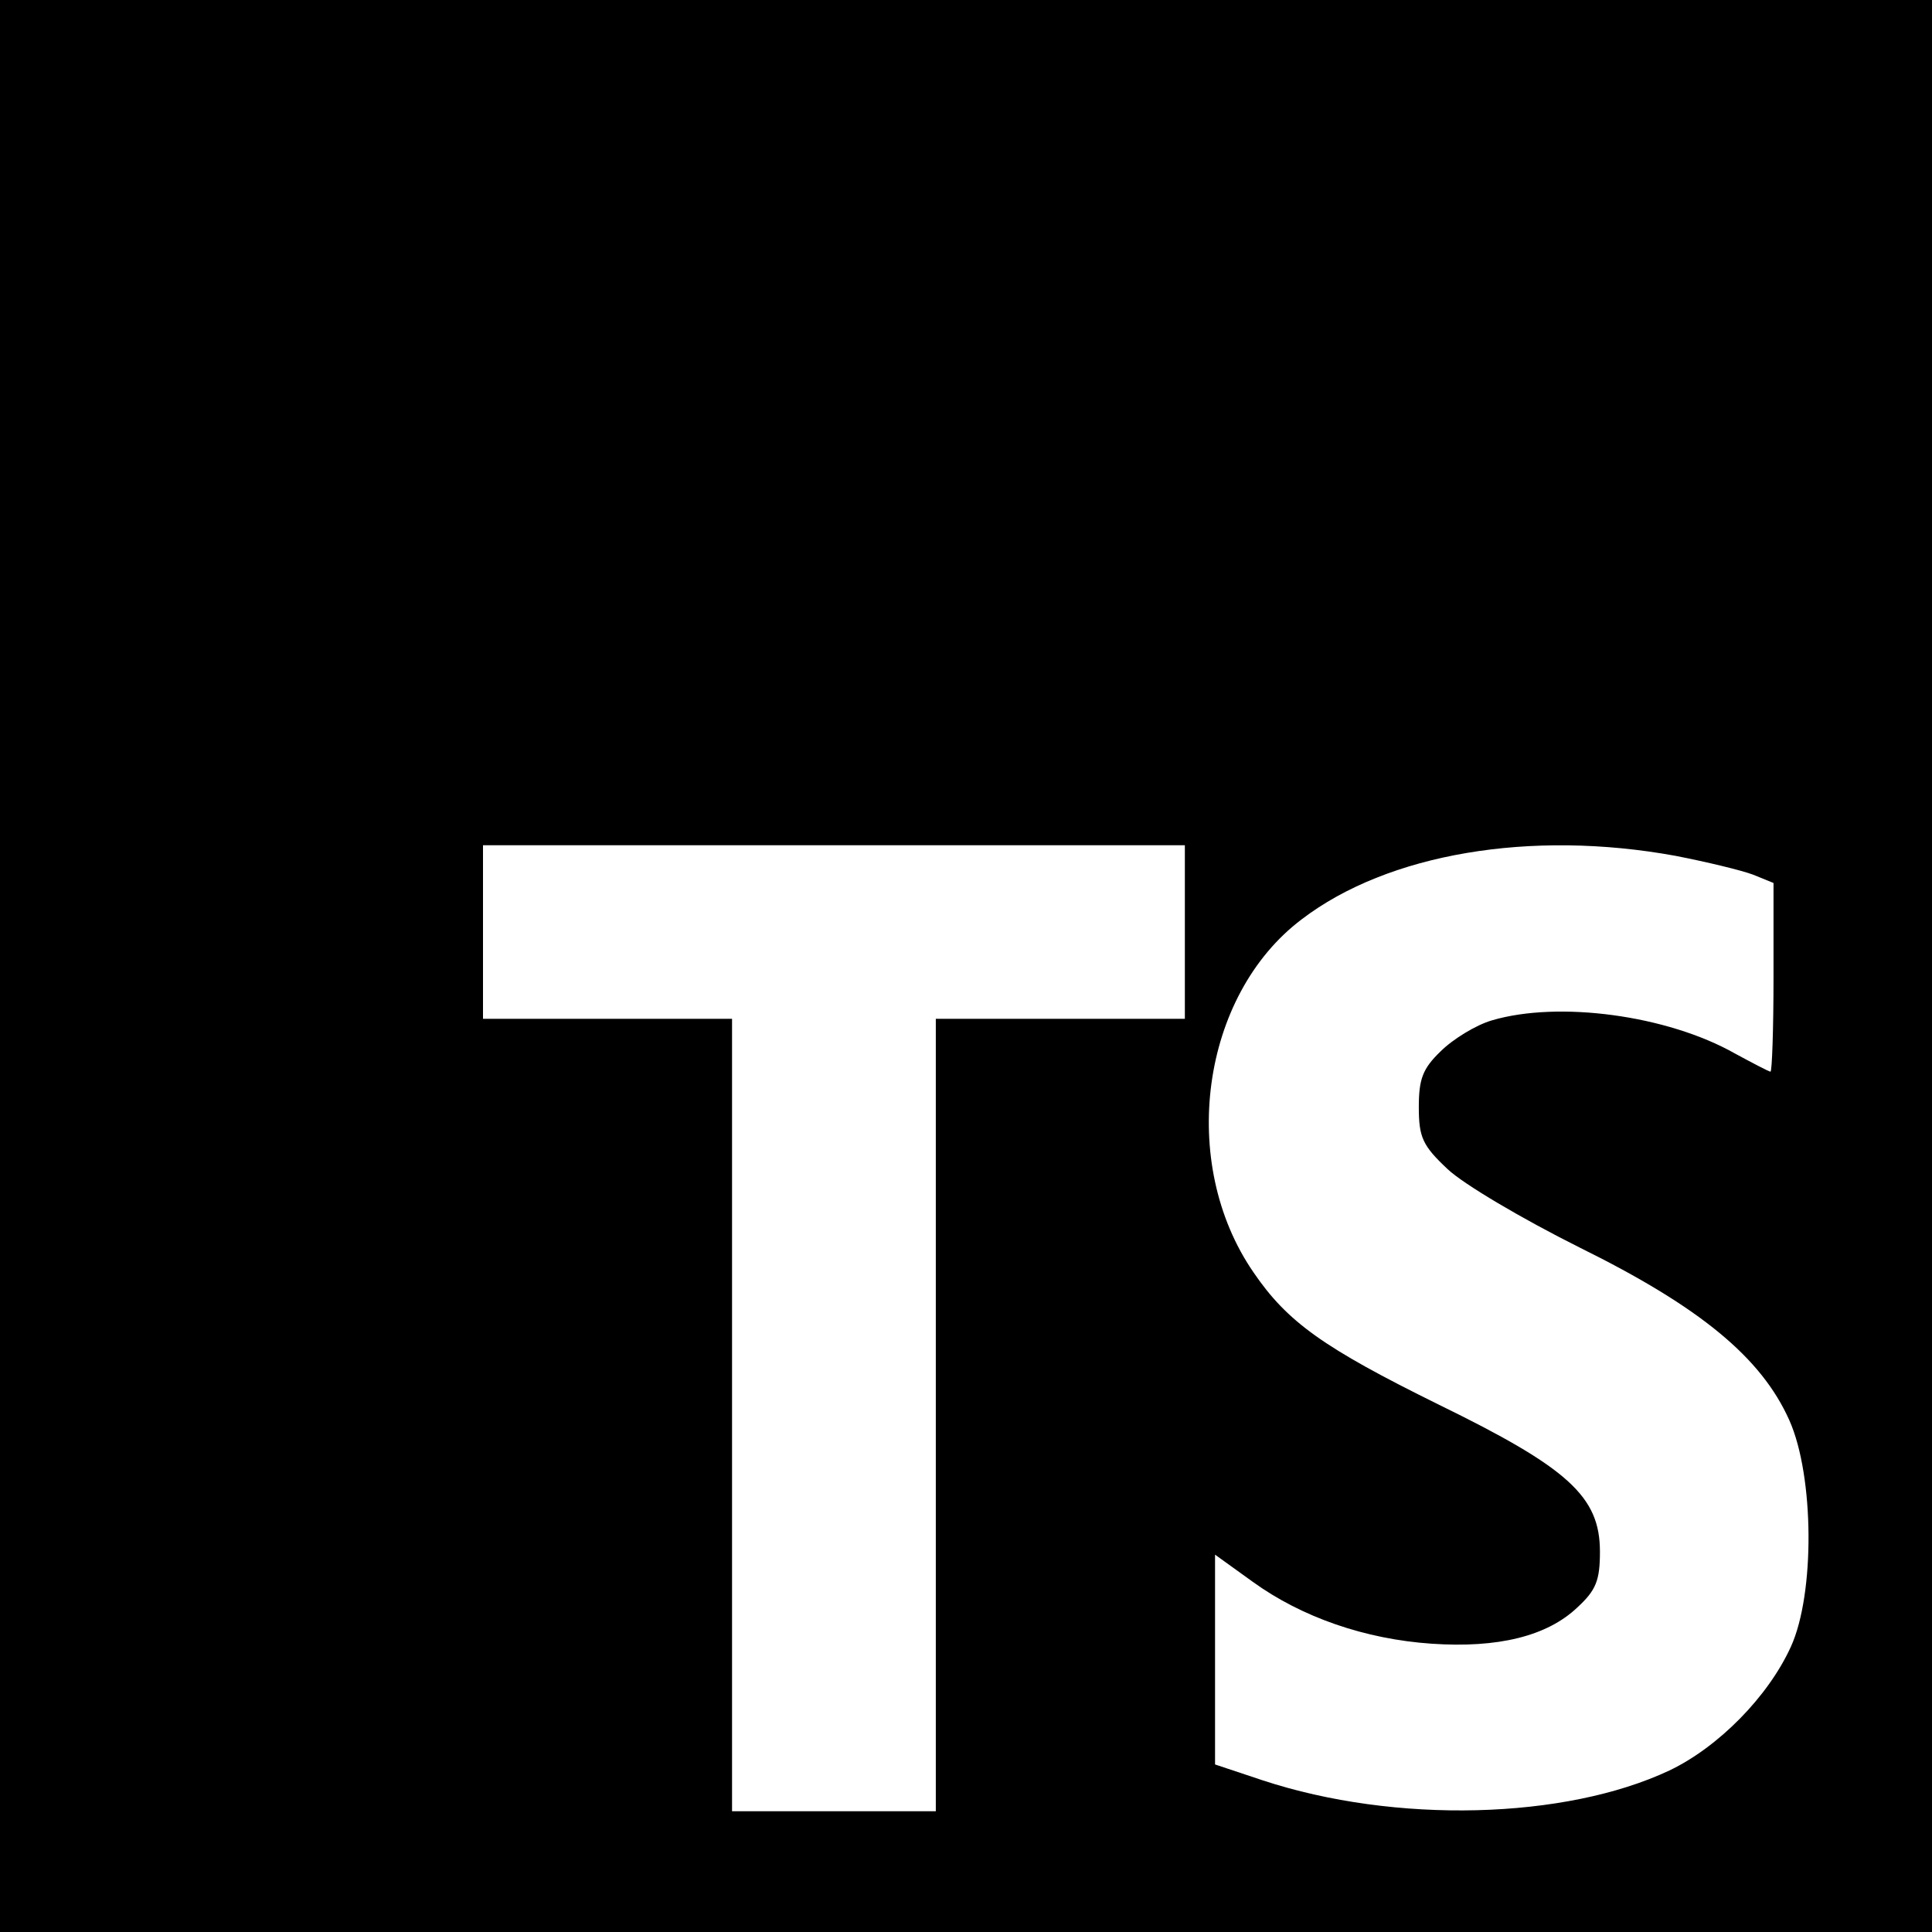
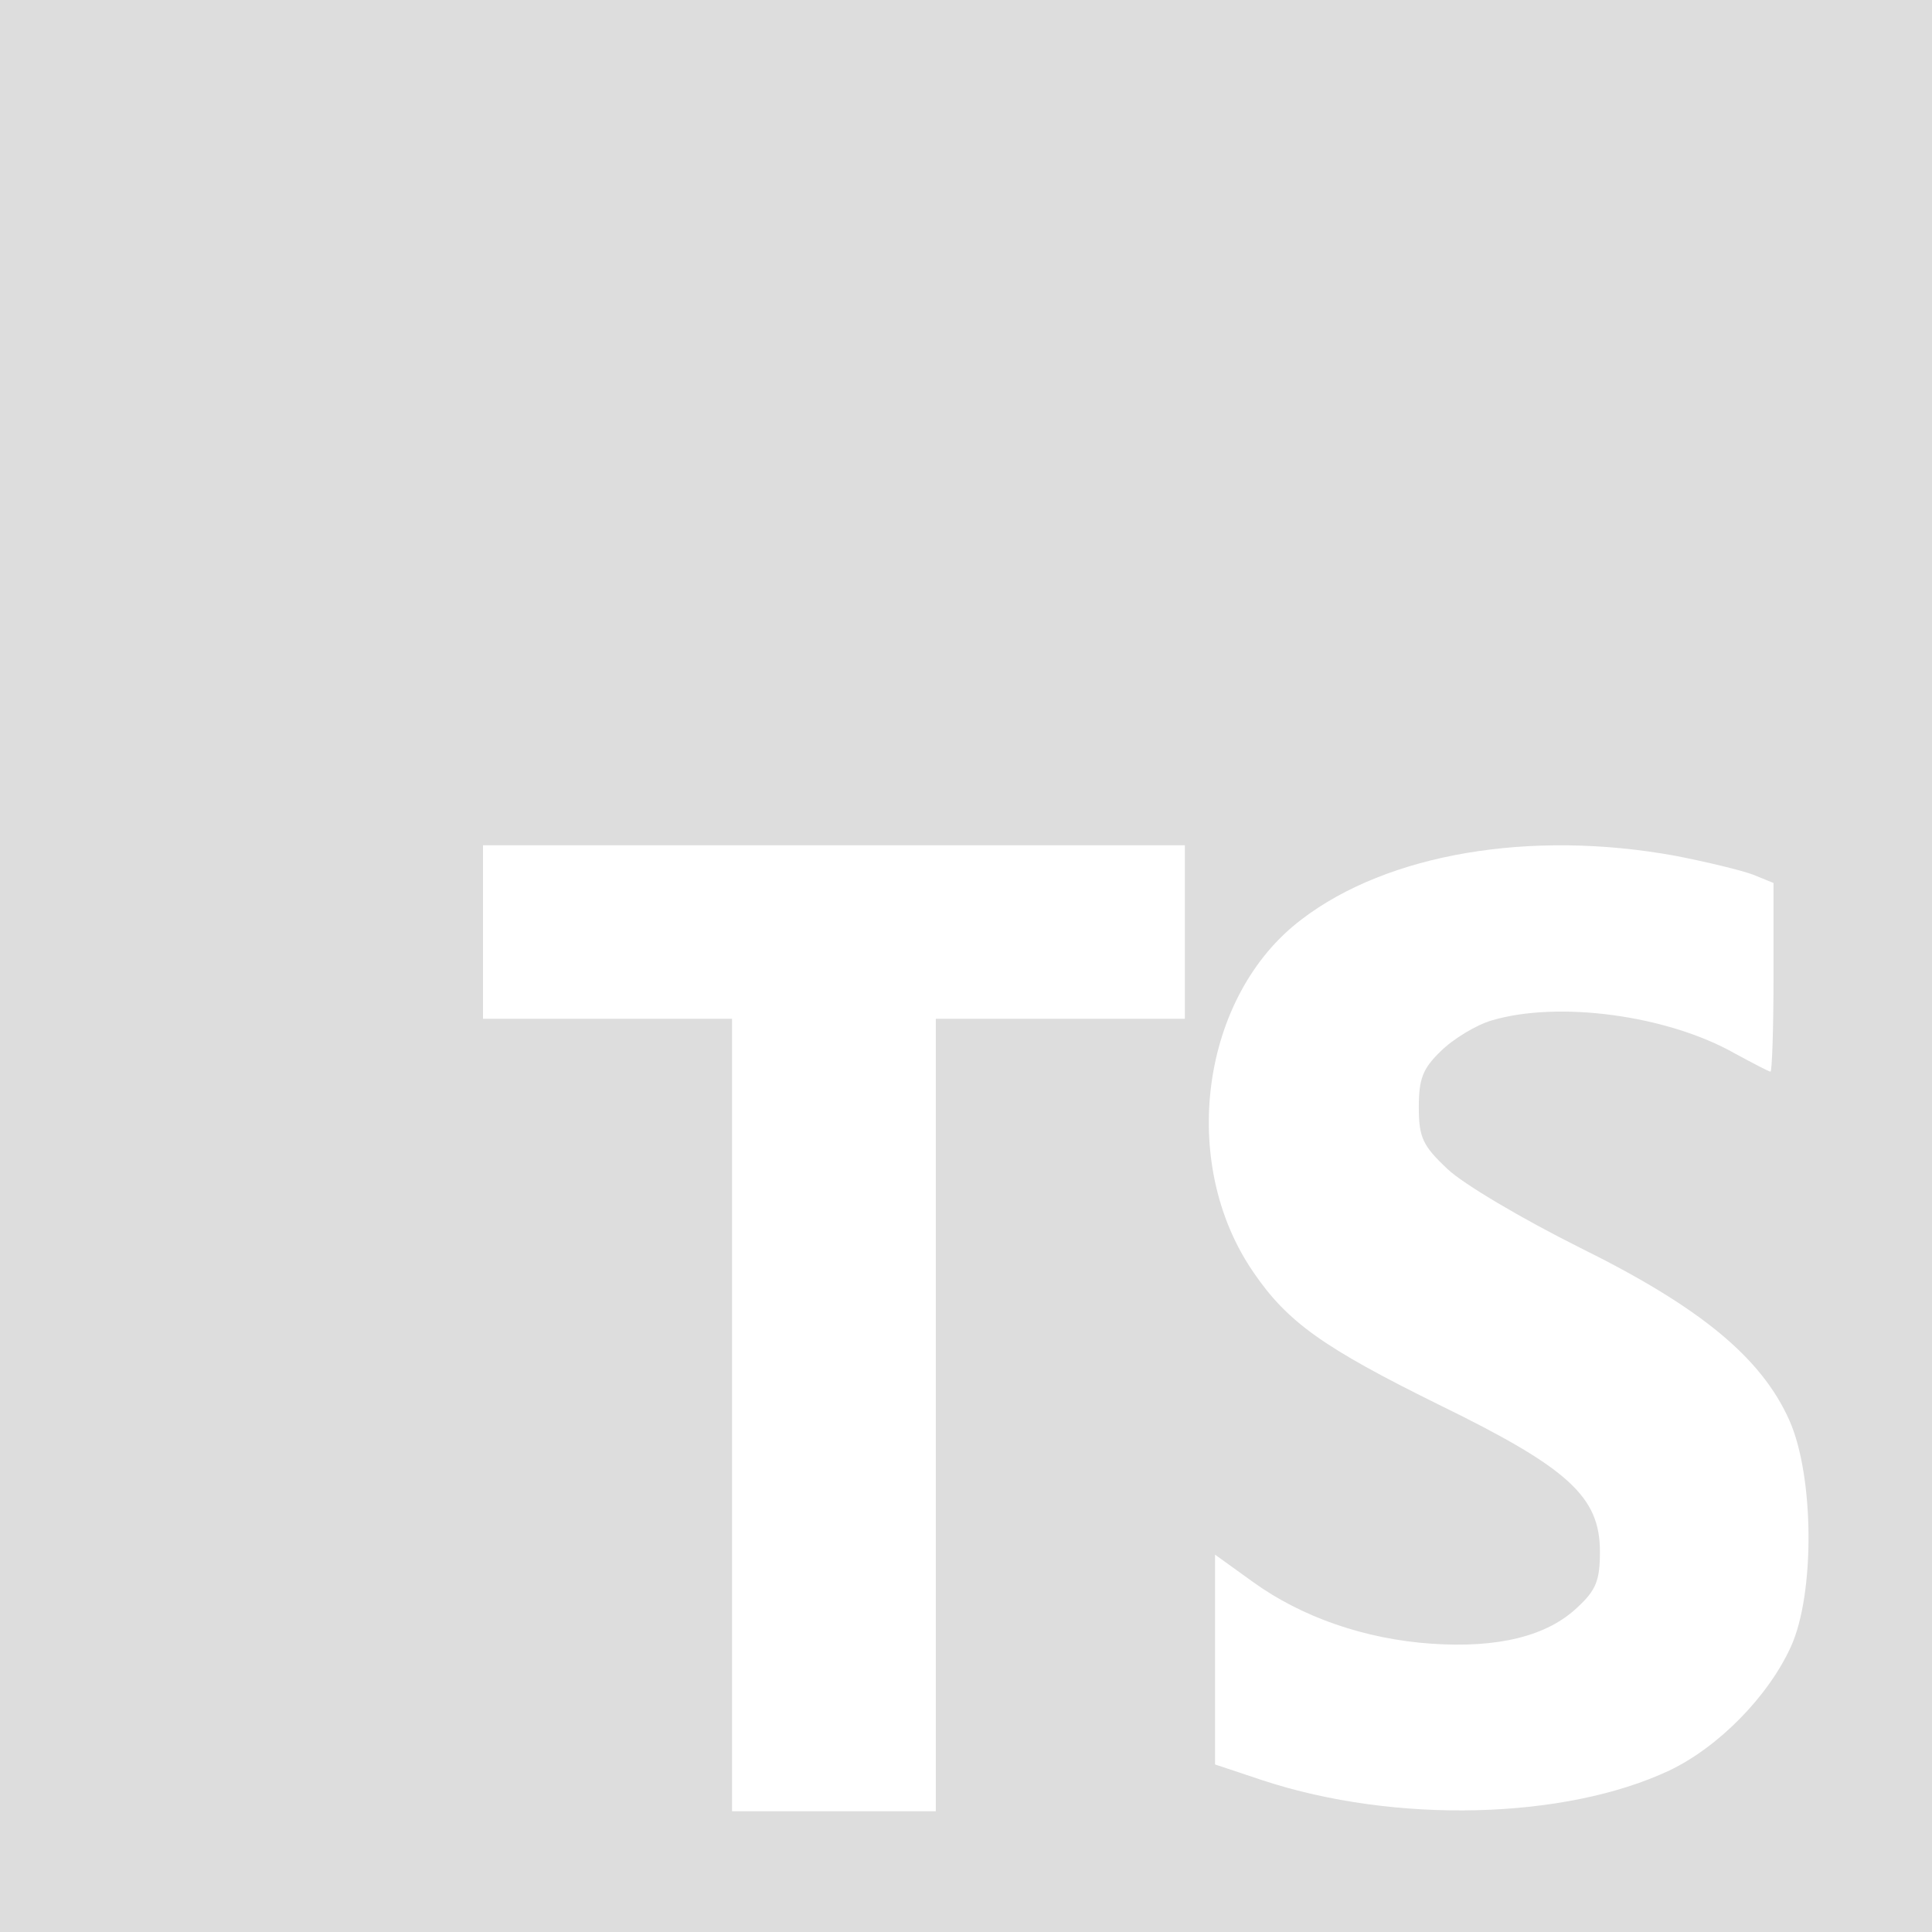
- <svg xmlns="http://www.w3.org/2000/svg" version="1" width="341.333" height="341.333" viewBox="0 0 256 256">
+ <svg xmlns="http://www.w3.org/2000/svg" version="1" width="341.333" height="341.333" fill="#dddddd" viewBox="0 0 256 256">
  <path d="M0 128v128h256V0H0v128zm157-4.5V135h-33v105H97V135H64v-23h93v11.5zm65-10.1c4.1.8 8.7 1.9 10.3 2.5l2.7 1.1v12.5c0 6.9-.2 12.5-.4 12.5s-2.3-1.1-4.7-2.4c-9-5.1-23.4-7-32.2-4.4-2.1.6-5.2 2.5-6.8 4.1-2.4 2.3-2.9 3.7-2.9 7.4 0 4 .5 5.1 3.8 8.2 2.1 2 9.9 6.6 17.5 10.4 16 7.9 24.1 14.6 27.8 22.9 3.3 7.4 3.4 23 .2 30-3 6.6-9.6 13.3-16.1 16.4-13.8 6.5-36.3 7.1-53.9 1.3l-6.3-2.1V206l5 3.6c6.5 4.7 14.9 7.6 23.7 8.2 8.8.6 15.3-1 19.3-4.8 2.5-2.3 3-3.6 3-7.4 0-7.3-4.2-11.1-21.4-19.5-15.2-7.5-20-10.9-24.5-17.5-10-14.5-7-36.7 6.4-46.8 11.4-8.7 30.3-11.9 49.5-8.4z" />
</svg>
